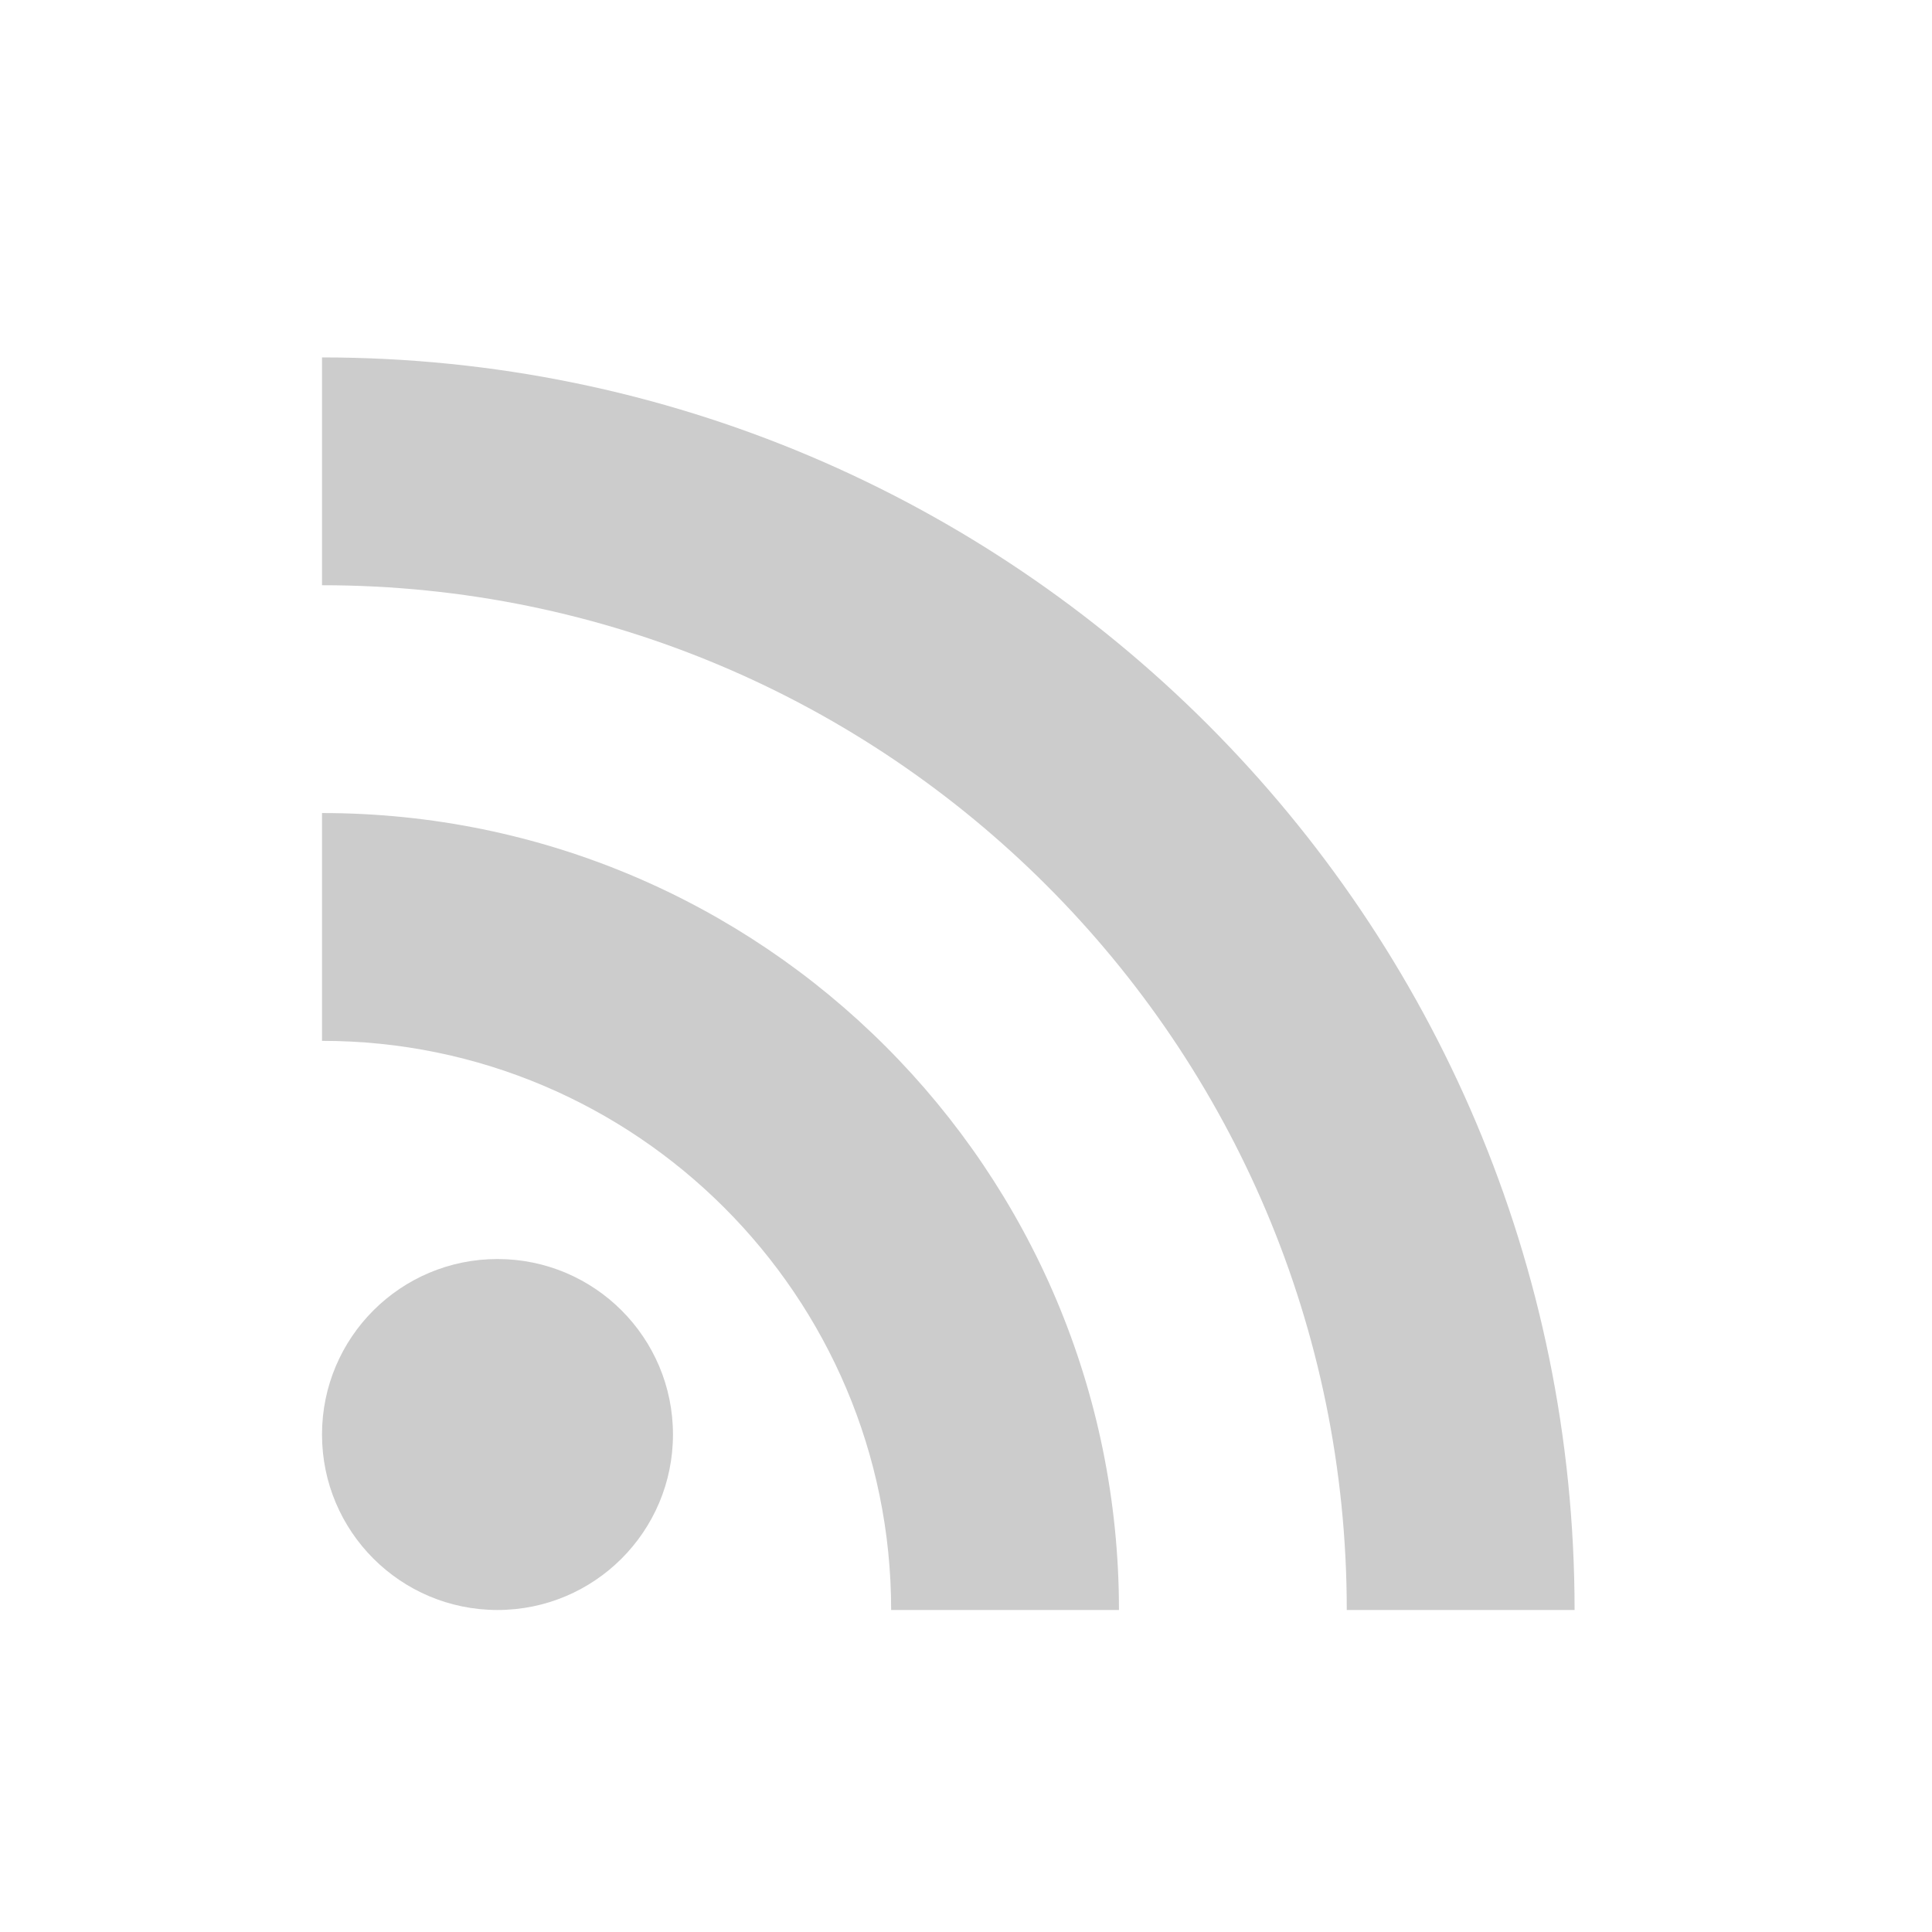
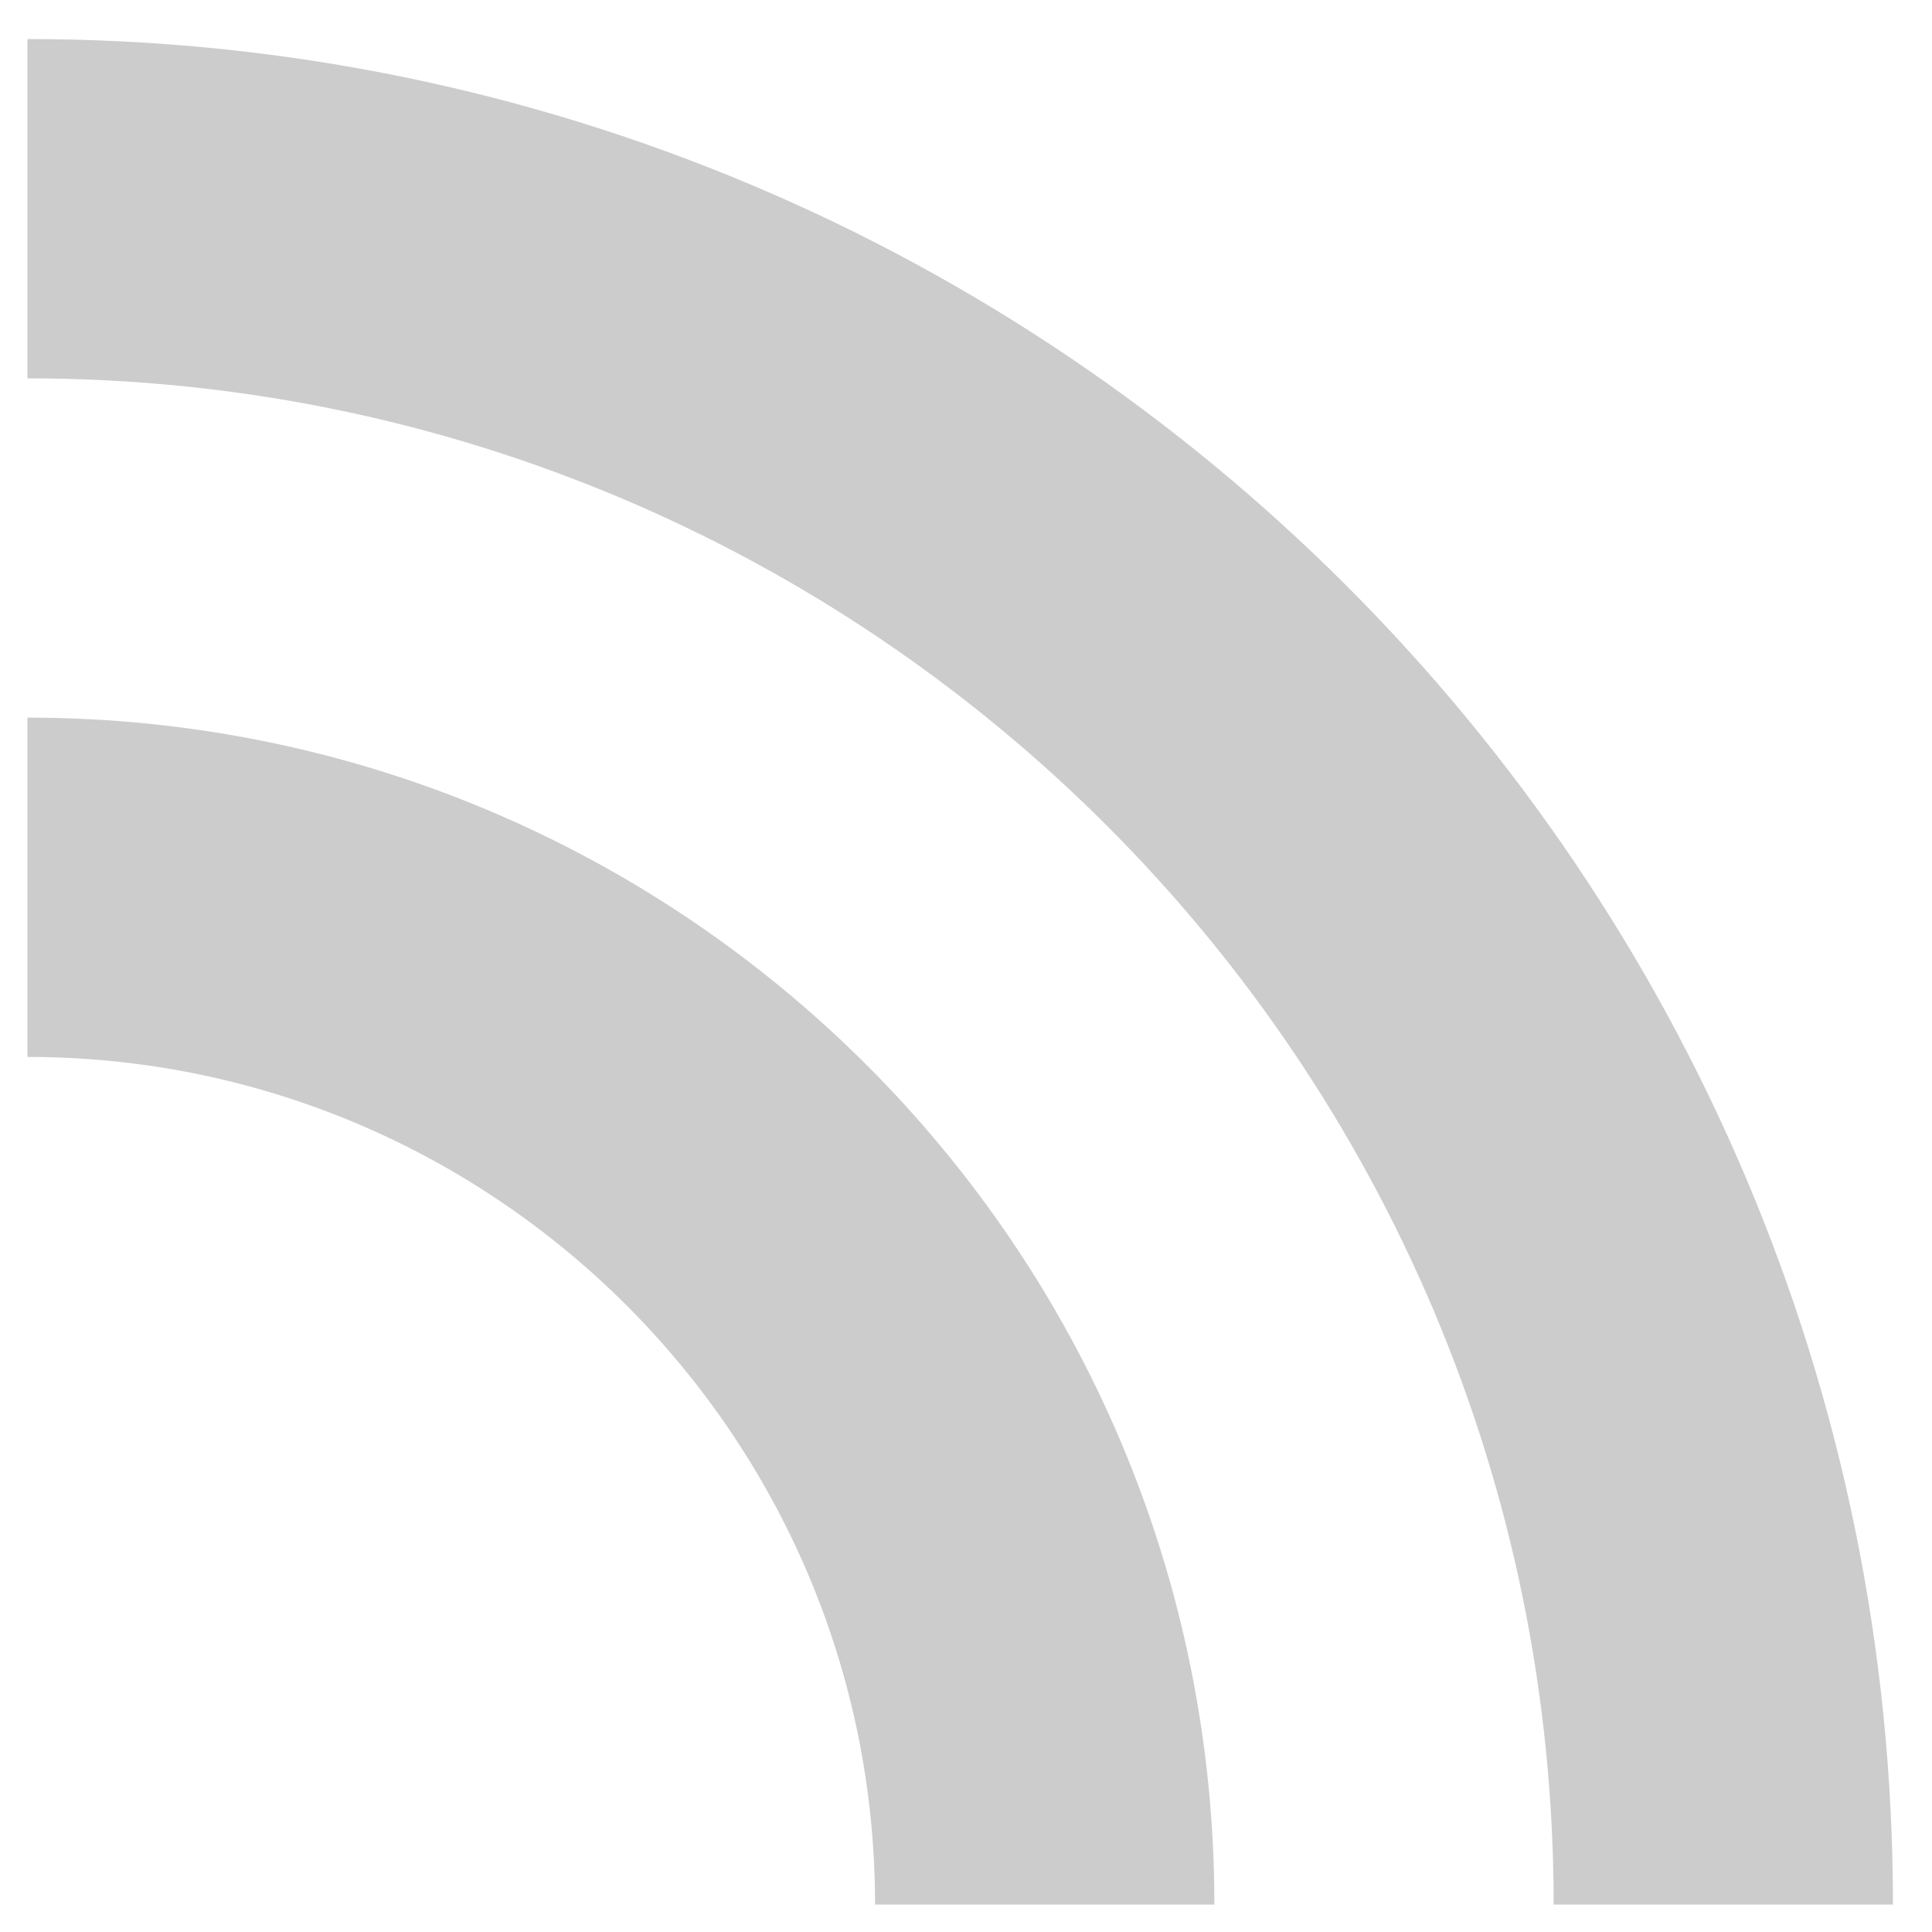
- <svg xmlns="http://www.w3.org/2000/svg" width="70" height="70" viewBox="0 0 70 70" fill="none">
-   <path d="M18.025 58.333C21.537 58.333 24.383 55.487 24.383 51.975C24.383 48.463 21.537 45.617 18.025 45.617C14.513 45.617 11.667 48.463 11.667 51.975C11.667 55.487 14.513 58.333 18.025 58.333Z" fill="#CCCCCC" />
-   <path d="M11.667 12.95V21.204C32.171 21.204 48.796 37.829 48.796 58.333H57.05C57.05 33.279 36.721 12.95 11.667 12.95ZM11.667 29.458V37.712C23.042 37.712 32.288 46.958 32.288 58.333H40.542C40.542 42.379 27.621 29.458 11.667 29.458Z" fill="#CCCCCC" />
+ <svg xmlns="http://www.w3.org/2000/svg" width="47" height="47" viewBox="0 0 47 47" fill="none">
+   <path d="M0.667 0.95V9.204C21.171 9.204 37.796 25.829 37.796 46.333H46.05C46.05 21.279 25.721 0.95 0.667 0.95V0.95ZM0.667 17.458V25.712C12.042 25.712 21.288 34.958 21.288 46.333H29.542C29.542 30.379 16.621 17.458 0.667 17.458V17.458Z" fill="#CCCCCC" />
</svg>
